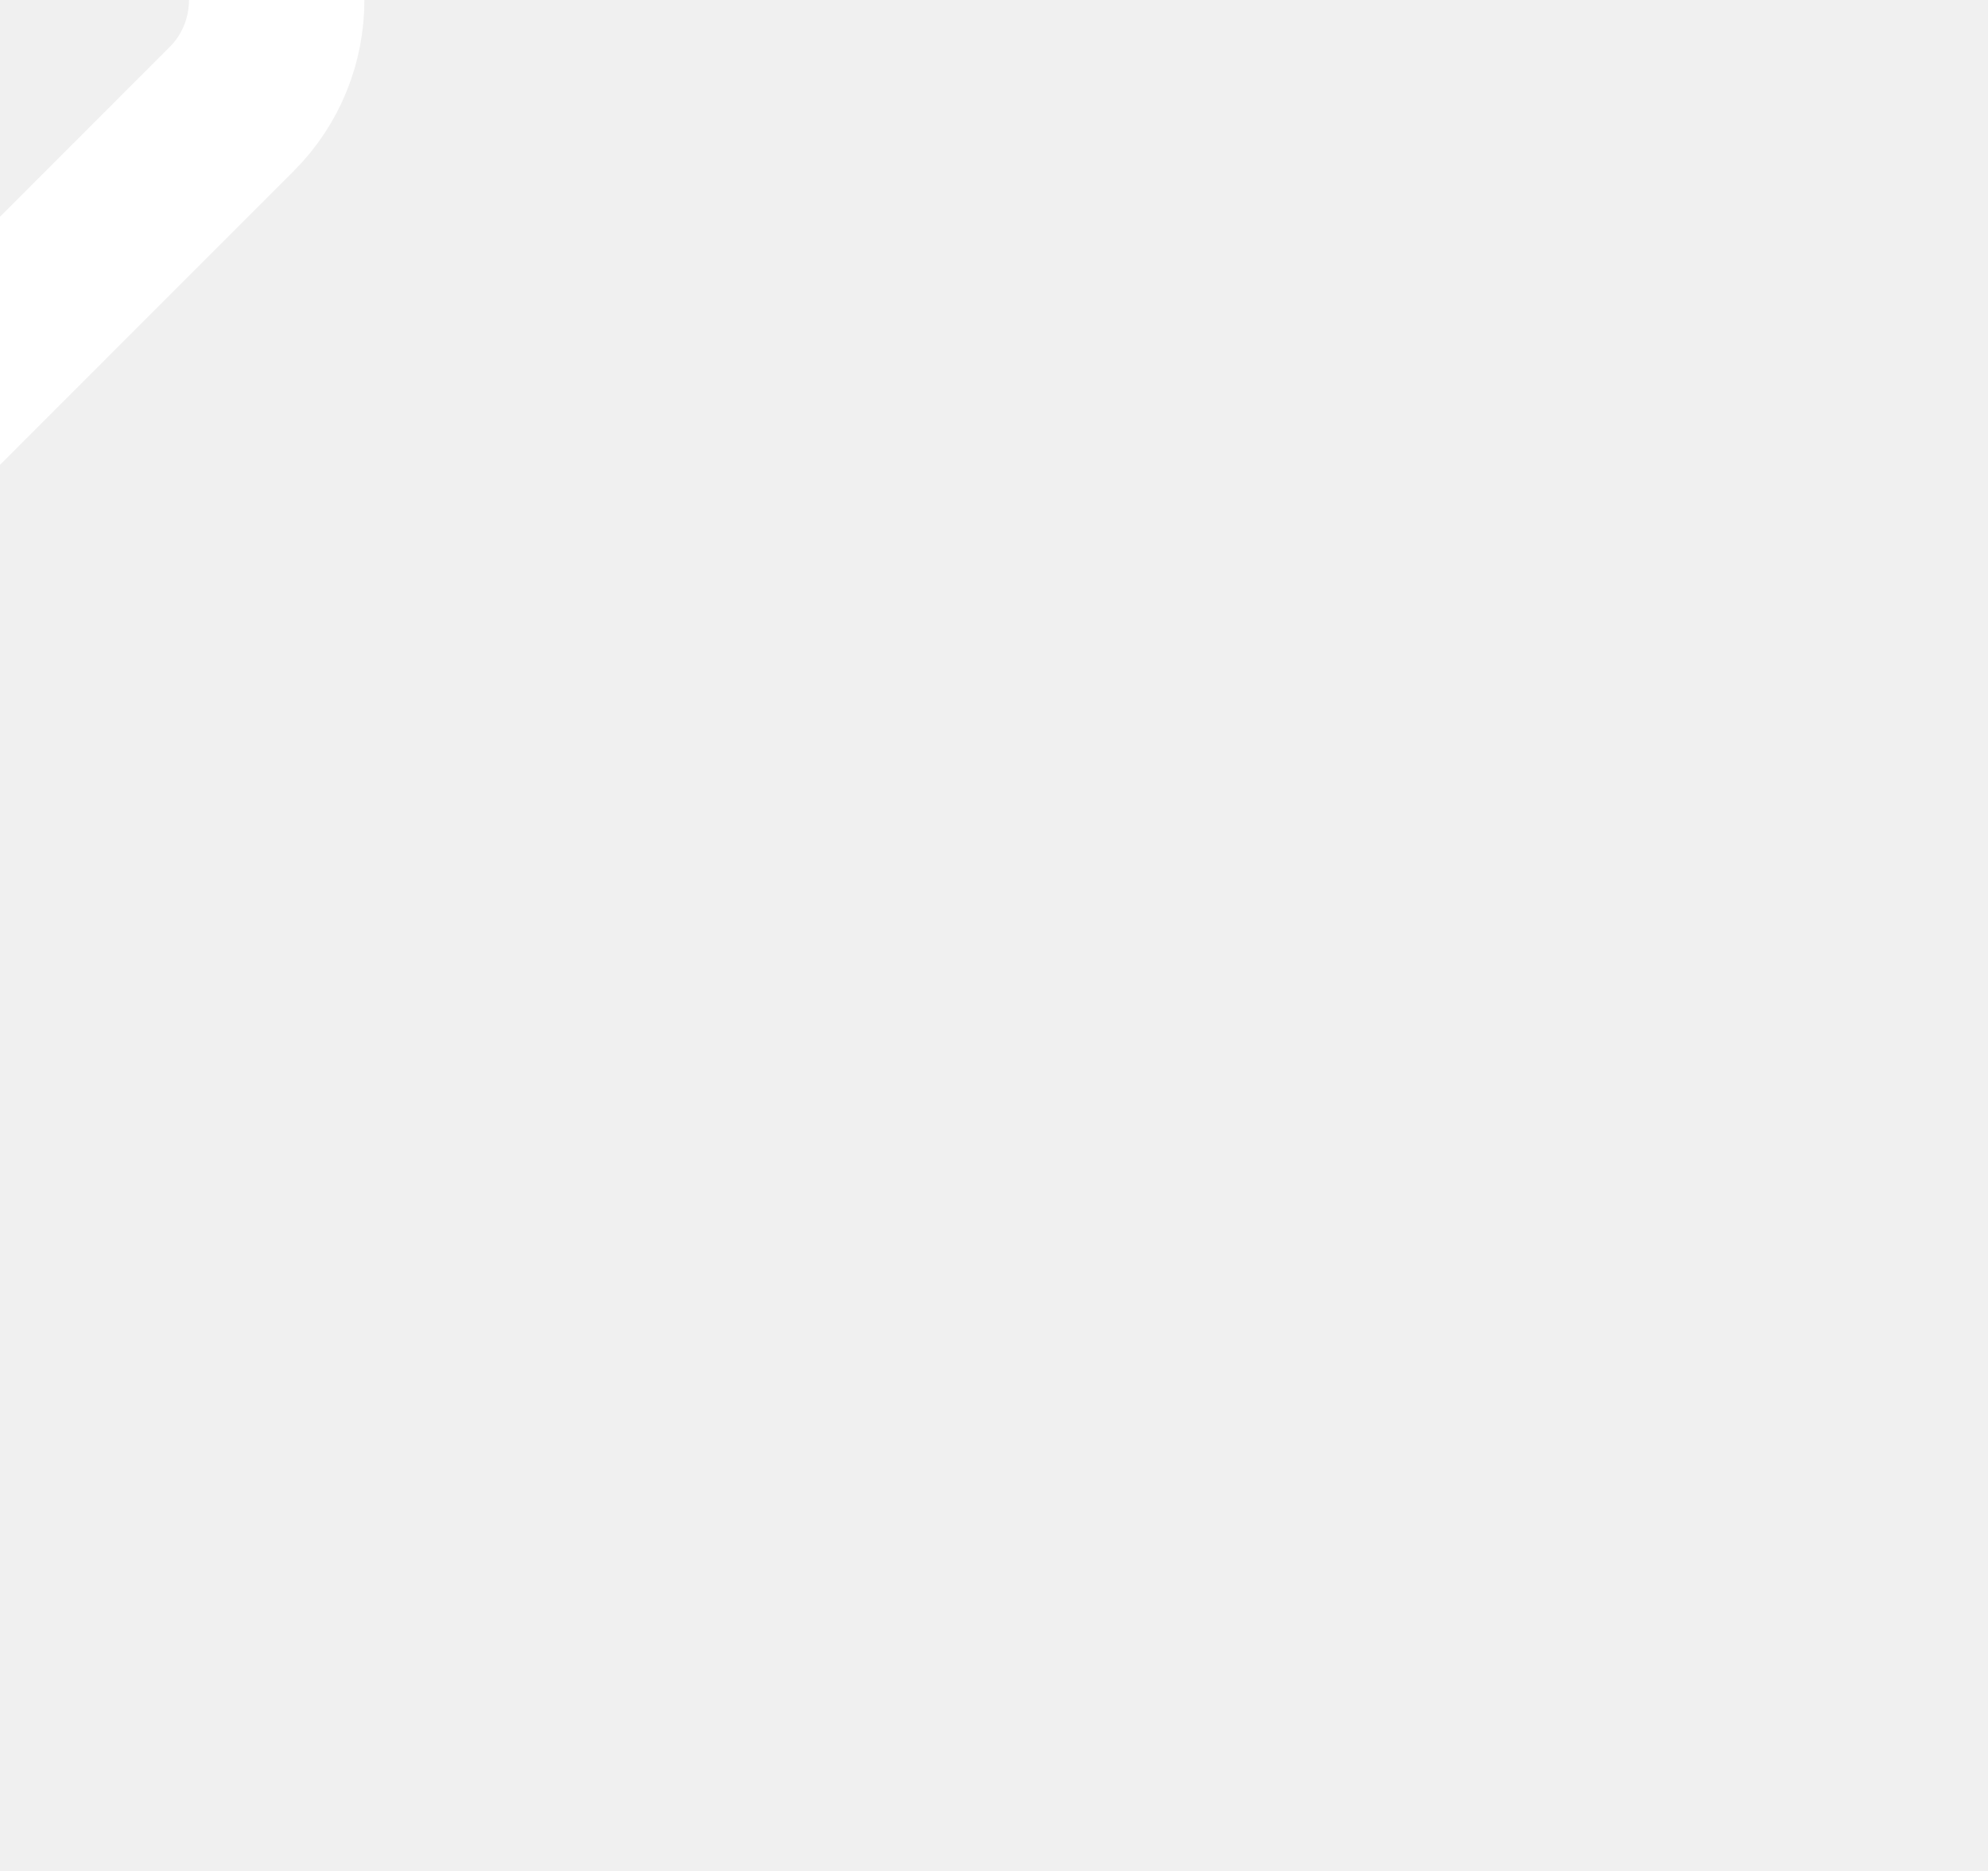
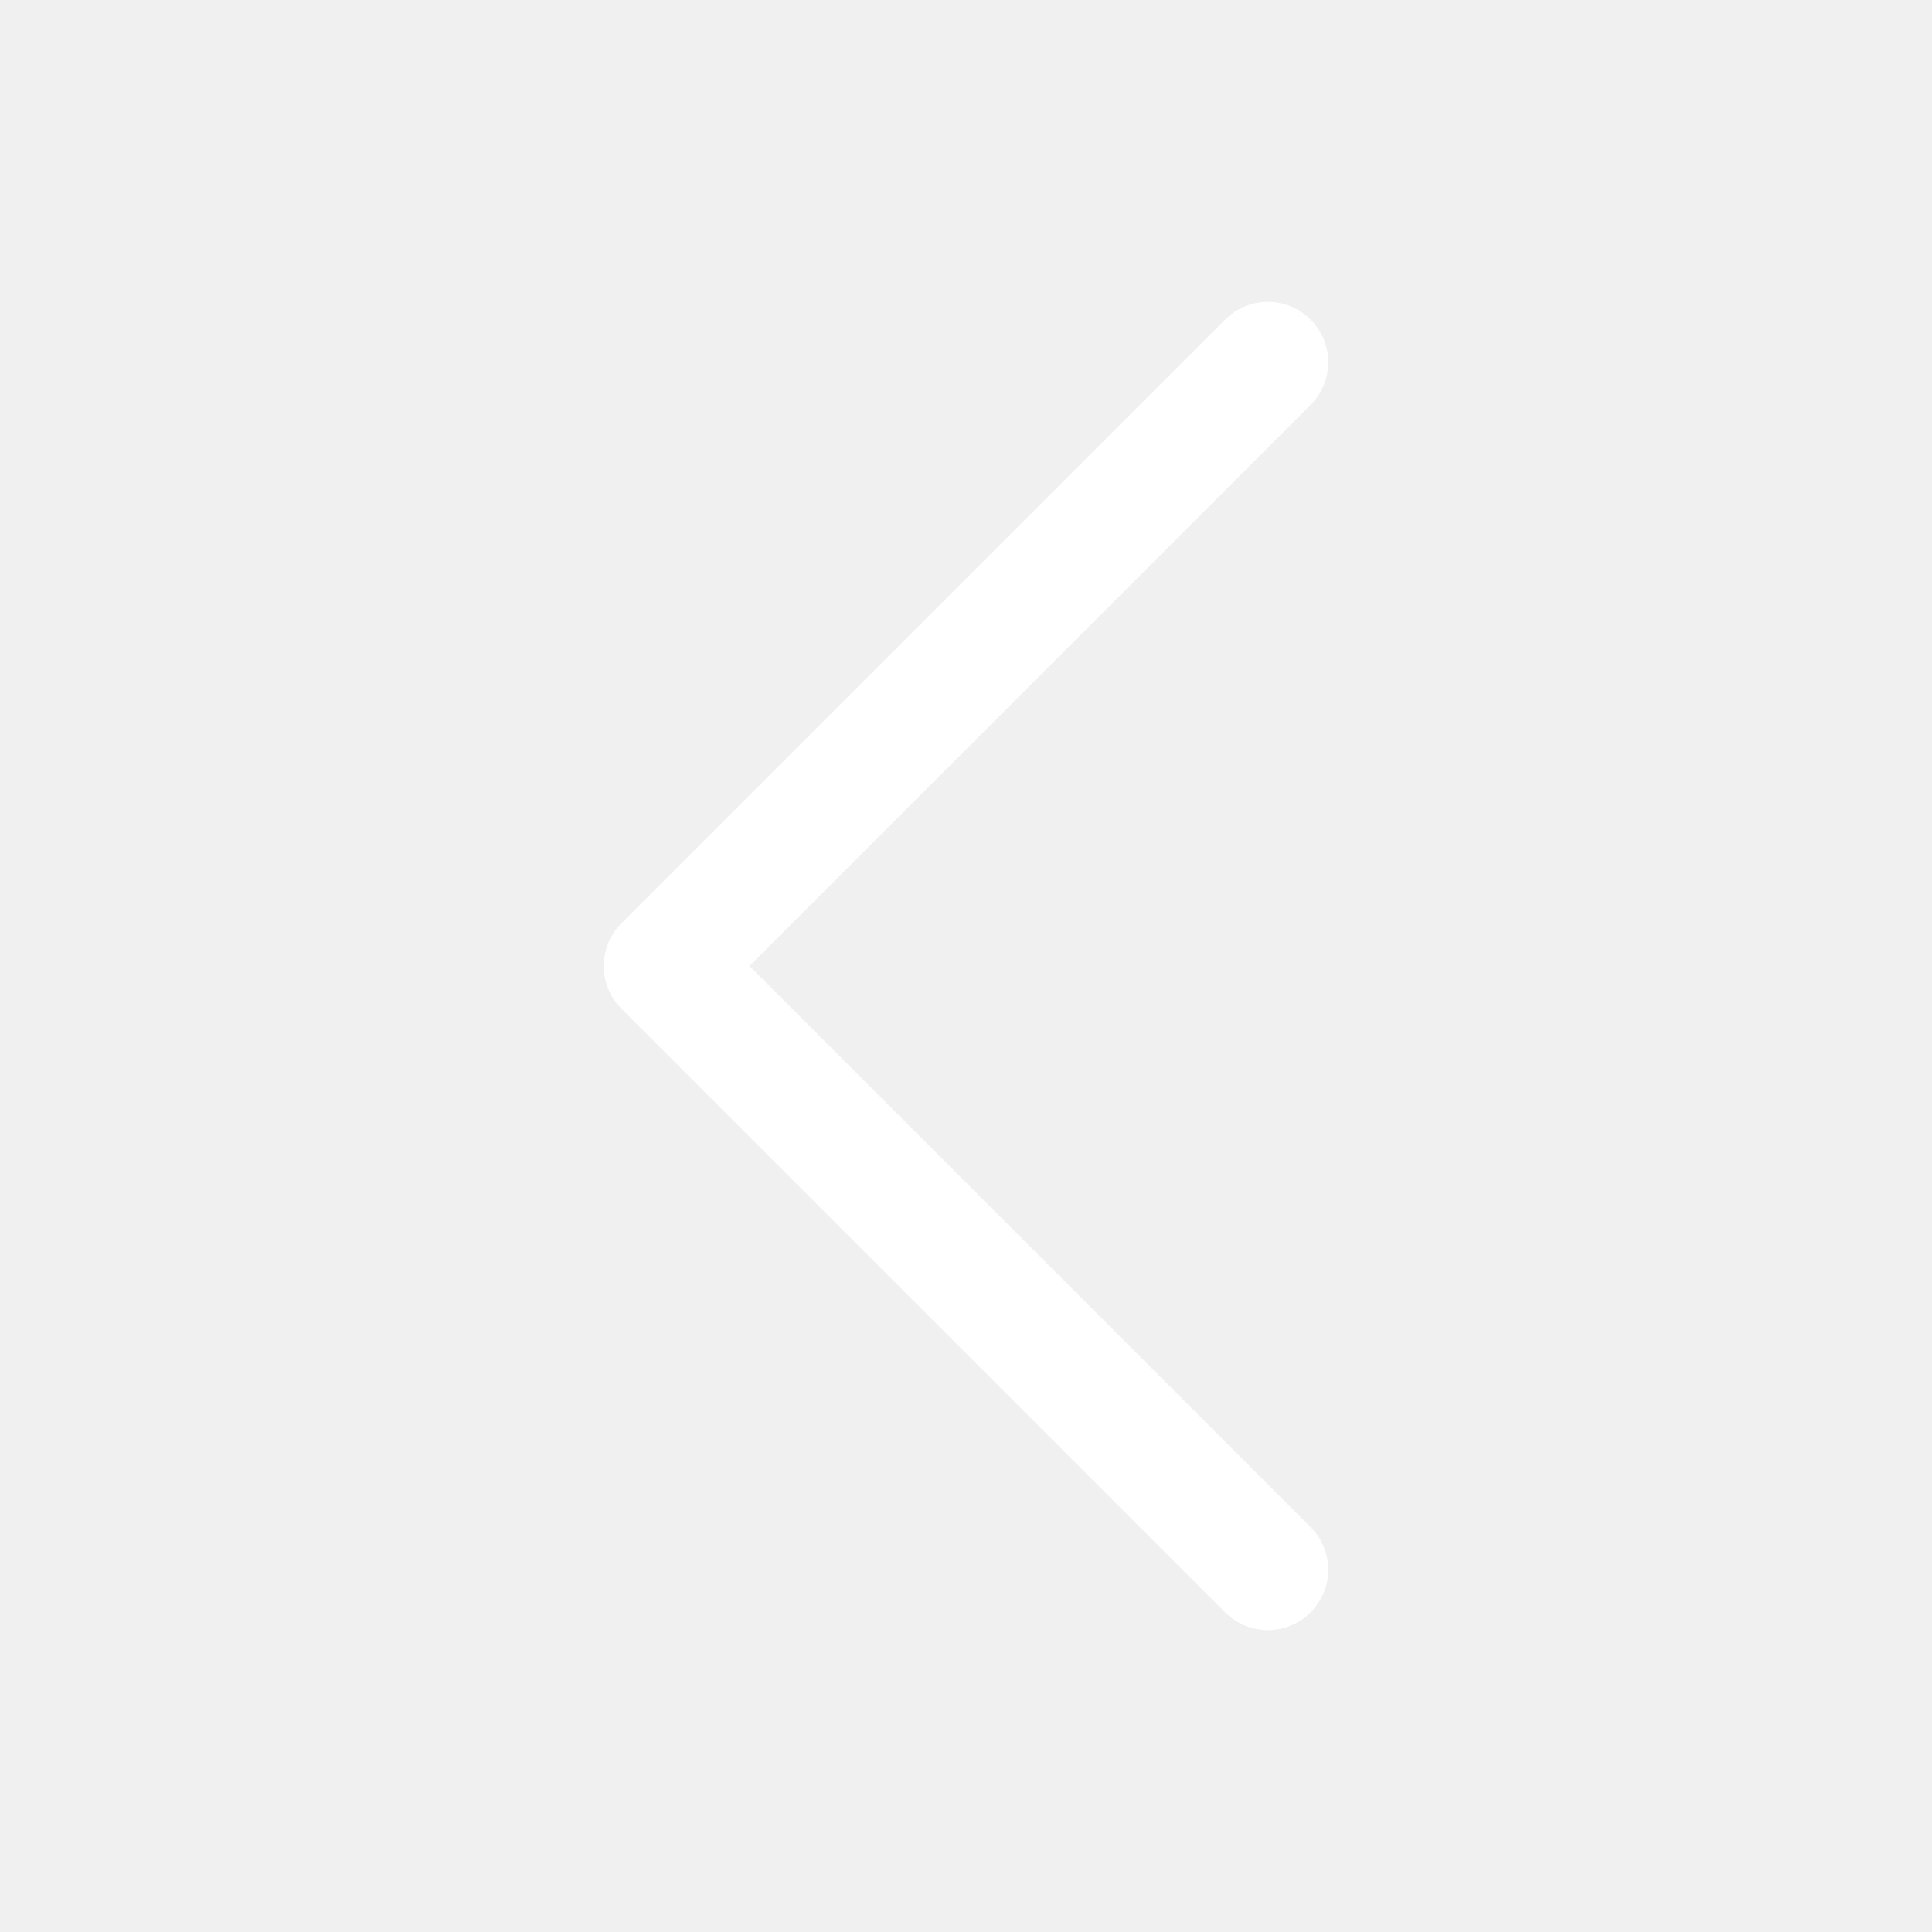
- <svg xmlns="http://www.w3.org/2000/svg" version="1.1" width="17" height="16" viewBox="0 0 17 16" xml:space="preserve">
-   <path style="stroke: rgb(255,255,255); stroke-width: 1.5; stroke-dasharray: none; stroke-linecap: round; stroke-dashoffset: 0; stroke-linejoin: round; stroke-miterlimit: 10; is-custom-font: none; font-file-url: none; fill: none; fill-rule: nonzero; opacity: 1;" vector-effect="non-scaling-stroke" transform=" translate(-8.5045, -7.9997)" d="M 6.139 13.28 L 10.485 8.933 C 10.999 8.42 10.999 7.58 10.485 7.066 L 6.139 2.72" stroke-linecap="round" />
+ <svg xmlns="http://www.w3.org/2000/svg" fill="none" viewBox="0 0 24 24" stroke-width="1.5" stroke="currentColor">
+   <path stroke="white" stroke-linecap="round" stroke-linejoin="round" d="M15.75 19.5 8.25 12l7.5-7.5" />
</svg>
